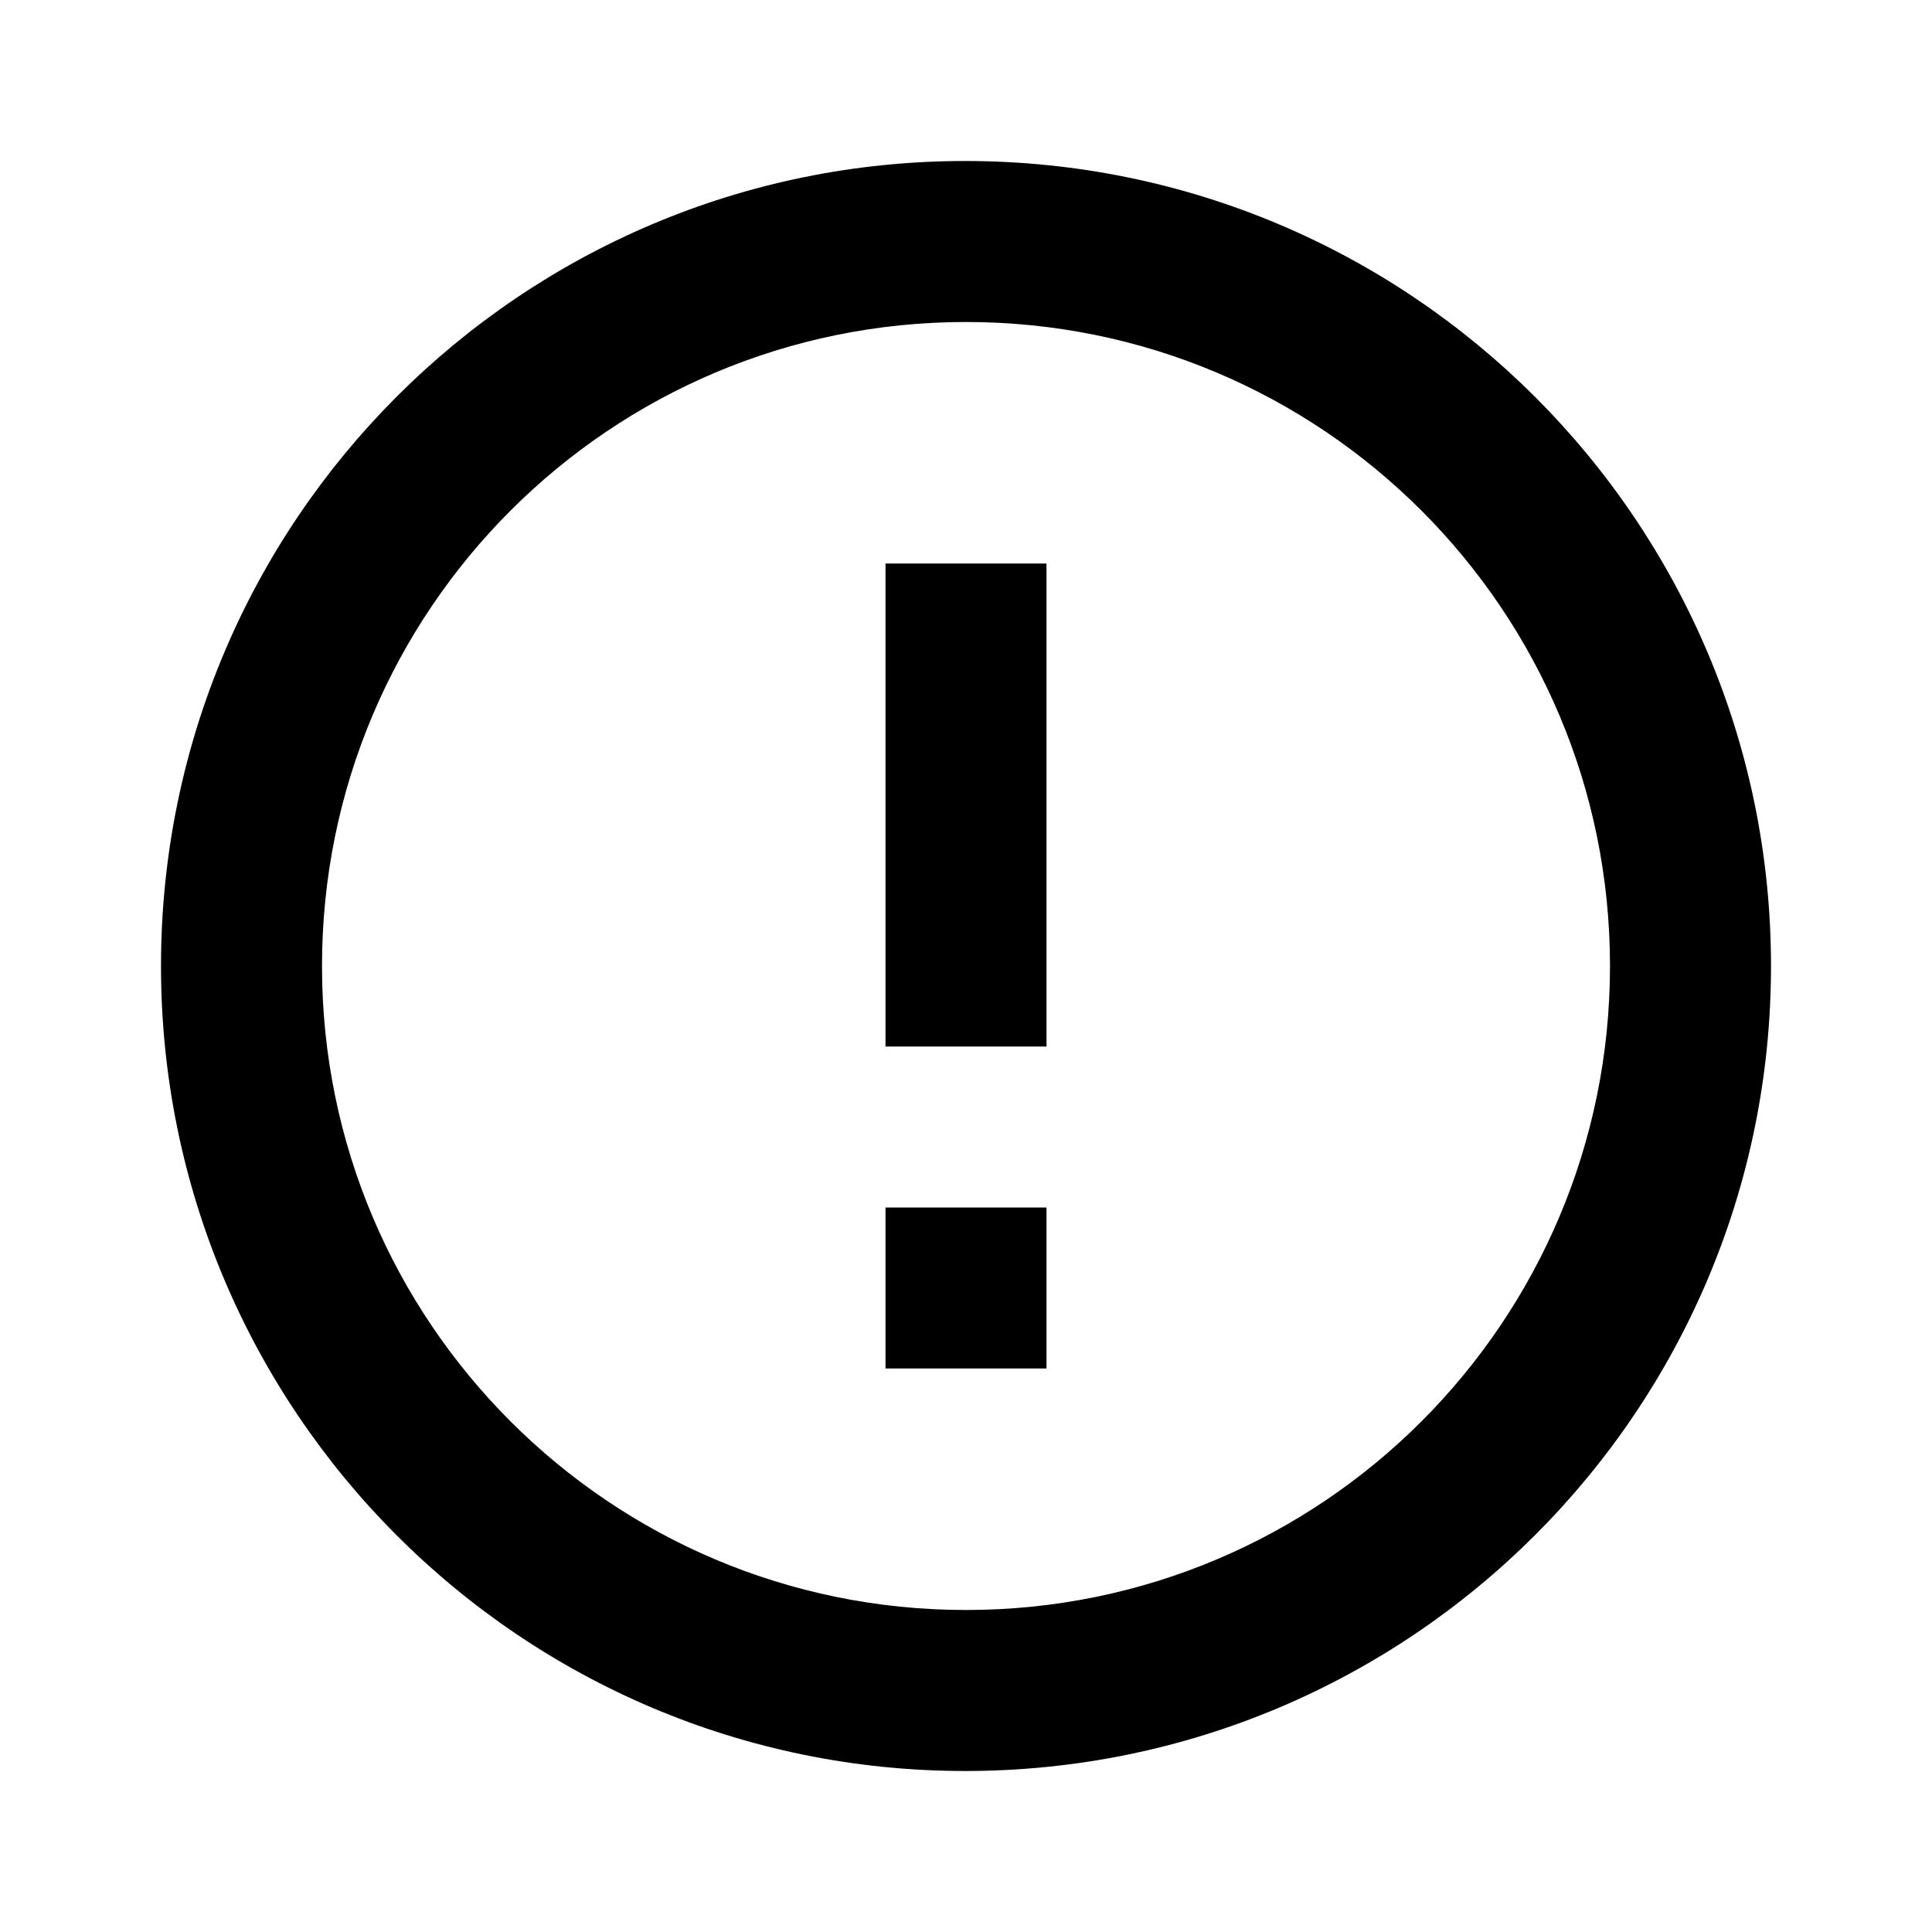
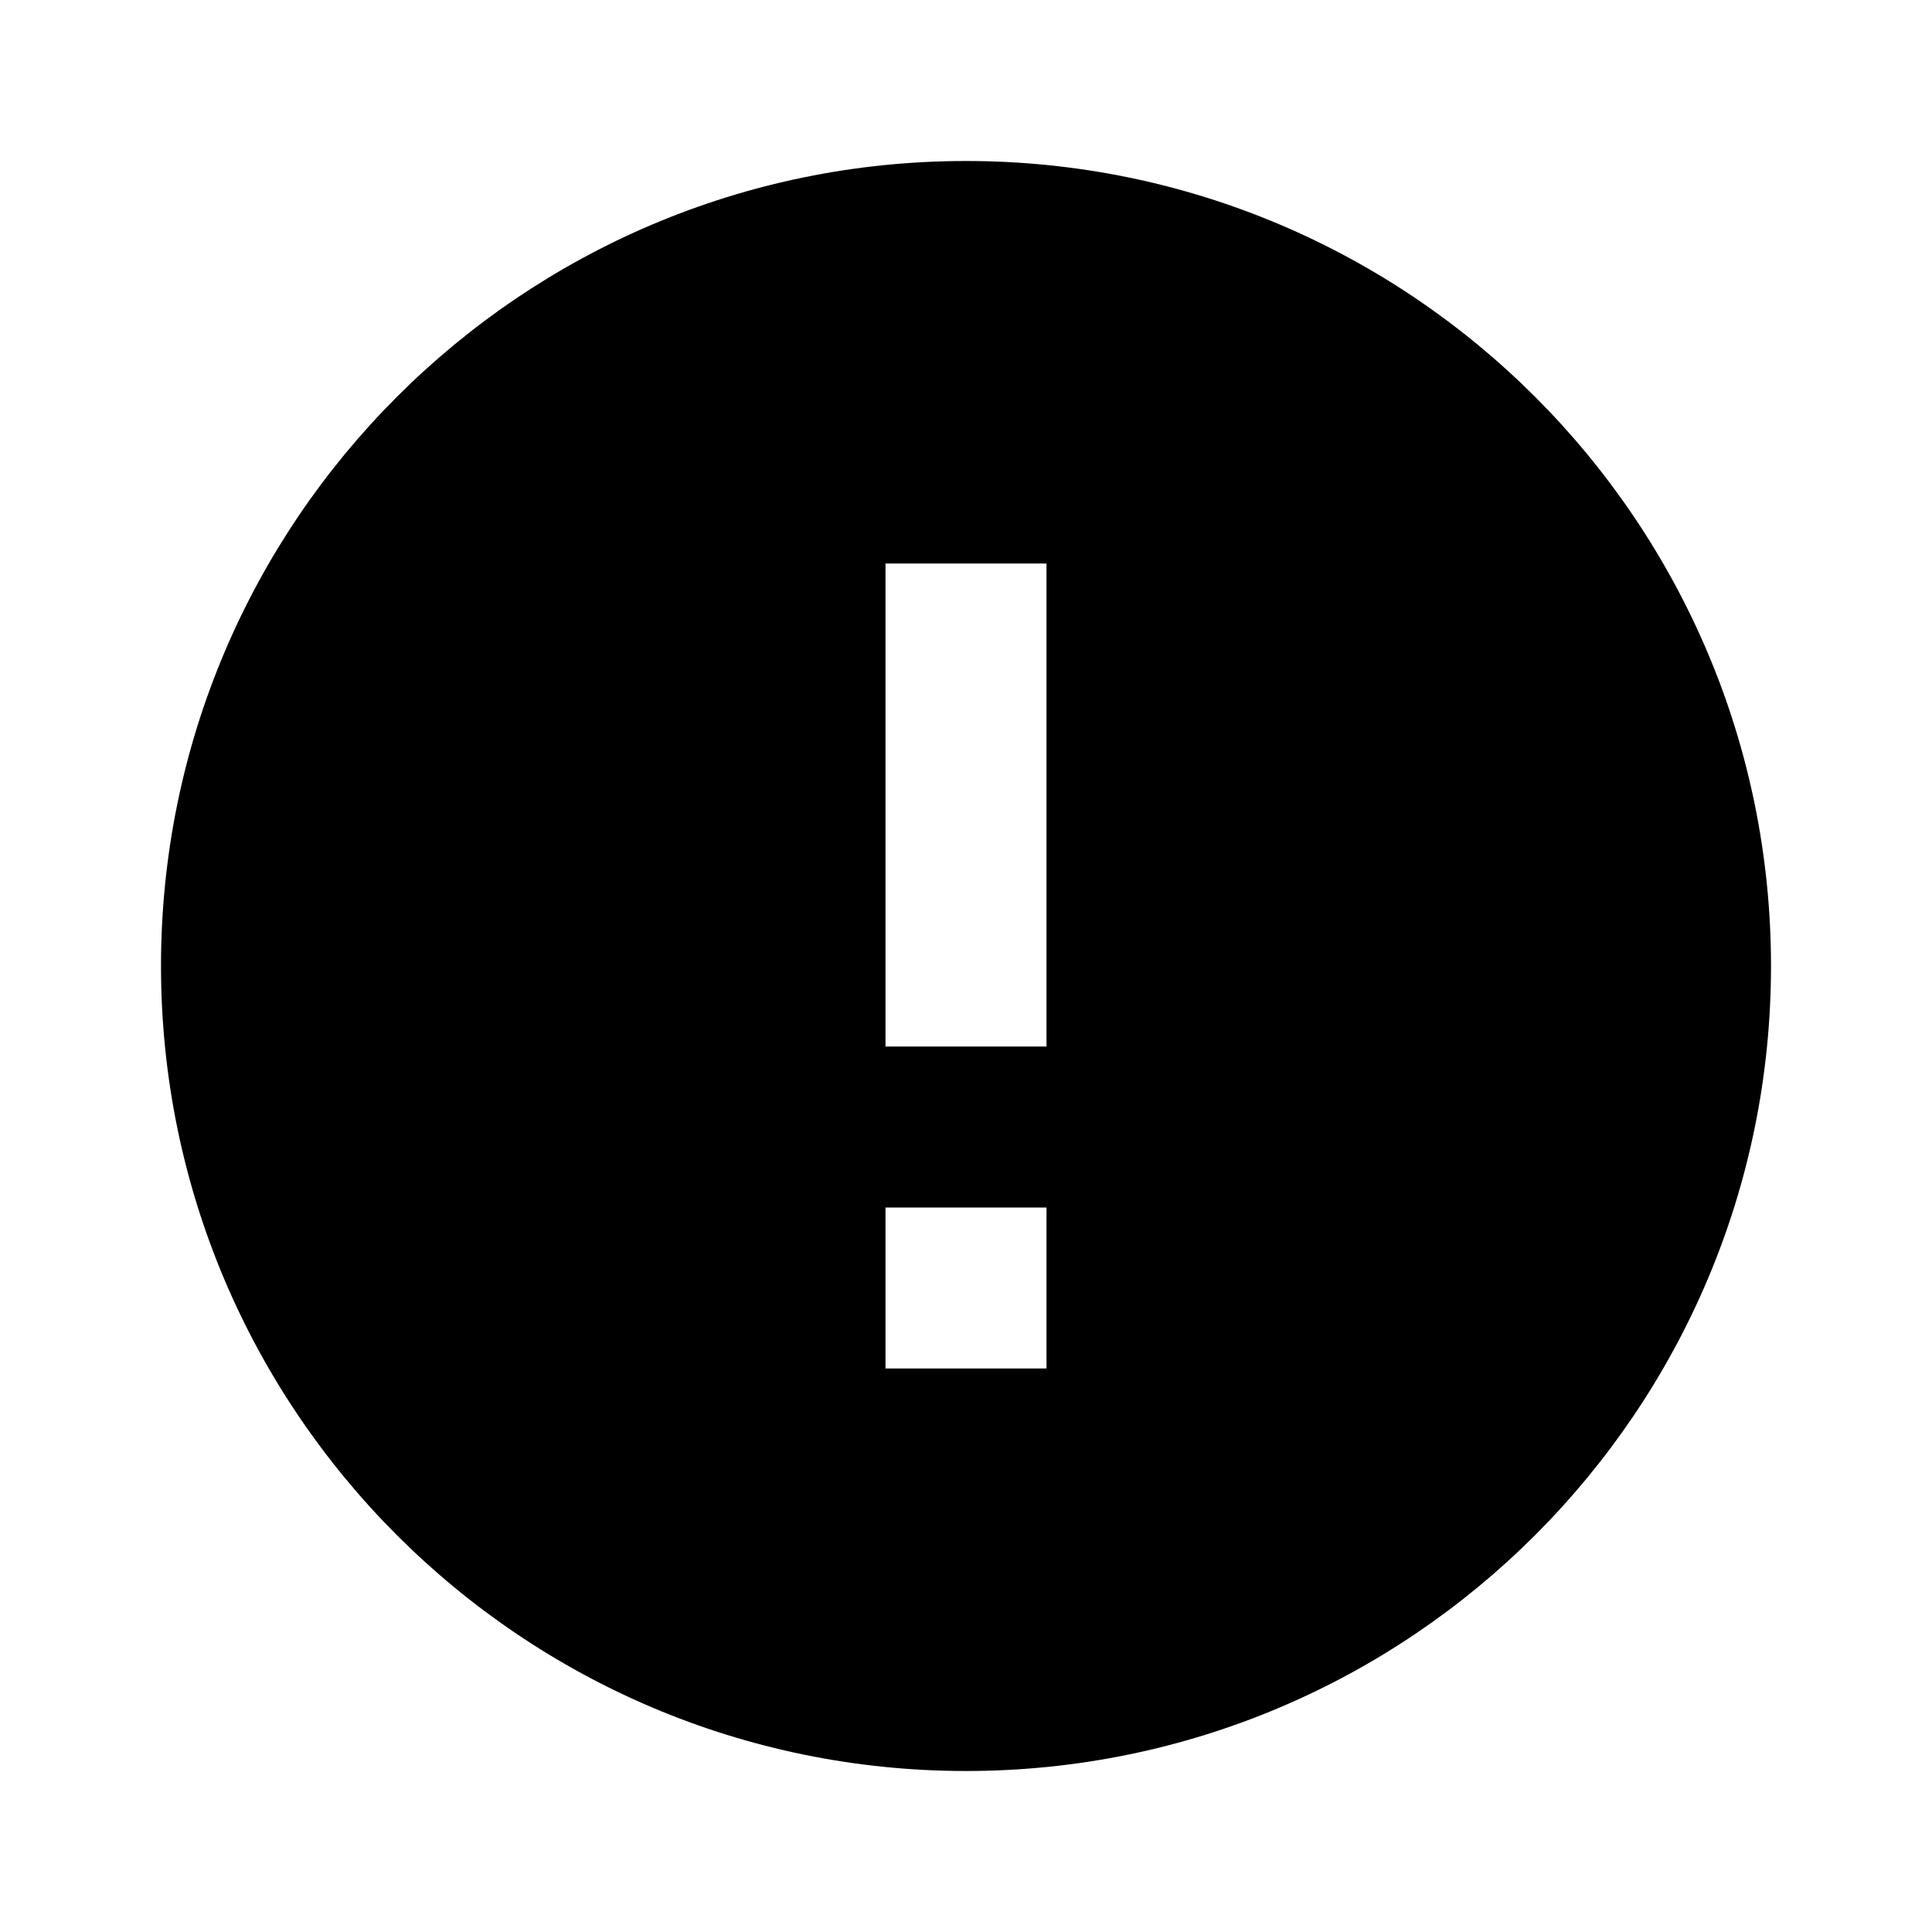
<svg xmlns="http://www.w3.org/2000/svg" height="24px" viewBox="0 0 24 24" width="24px" fill="#000000">
-   <path d="M11 15h2v2h-2v-2zm0-8h2v6h-2V7zm.99-5C6.47 2 2 6.48 2 12s4.47 10 9.99 10C17.52 22 22 17.52 22 12S17.52 2 11.99 2zM12 20c-4.42 0-8-3.58-8-8s3.58-8 8-8 8 3.58 8 8-3.58 8-8 8z" />
+   <path d="M0 0h24v24H0z" fill="none" />
+   <path d="M12 2C6.48 2 2 6.48 2 12s4.48 10 10 10 10-4.48 10-10S17.52 2 12 2zm1 15h-2v-2h2v2zm0-4h-2V7h2v6z" />
</svg>
